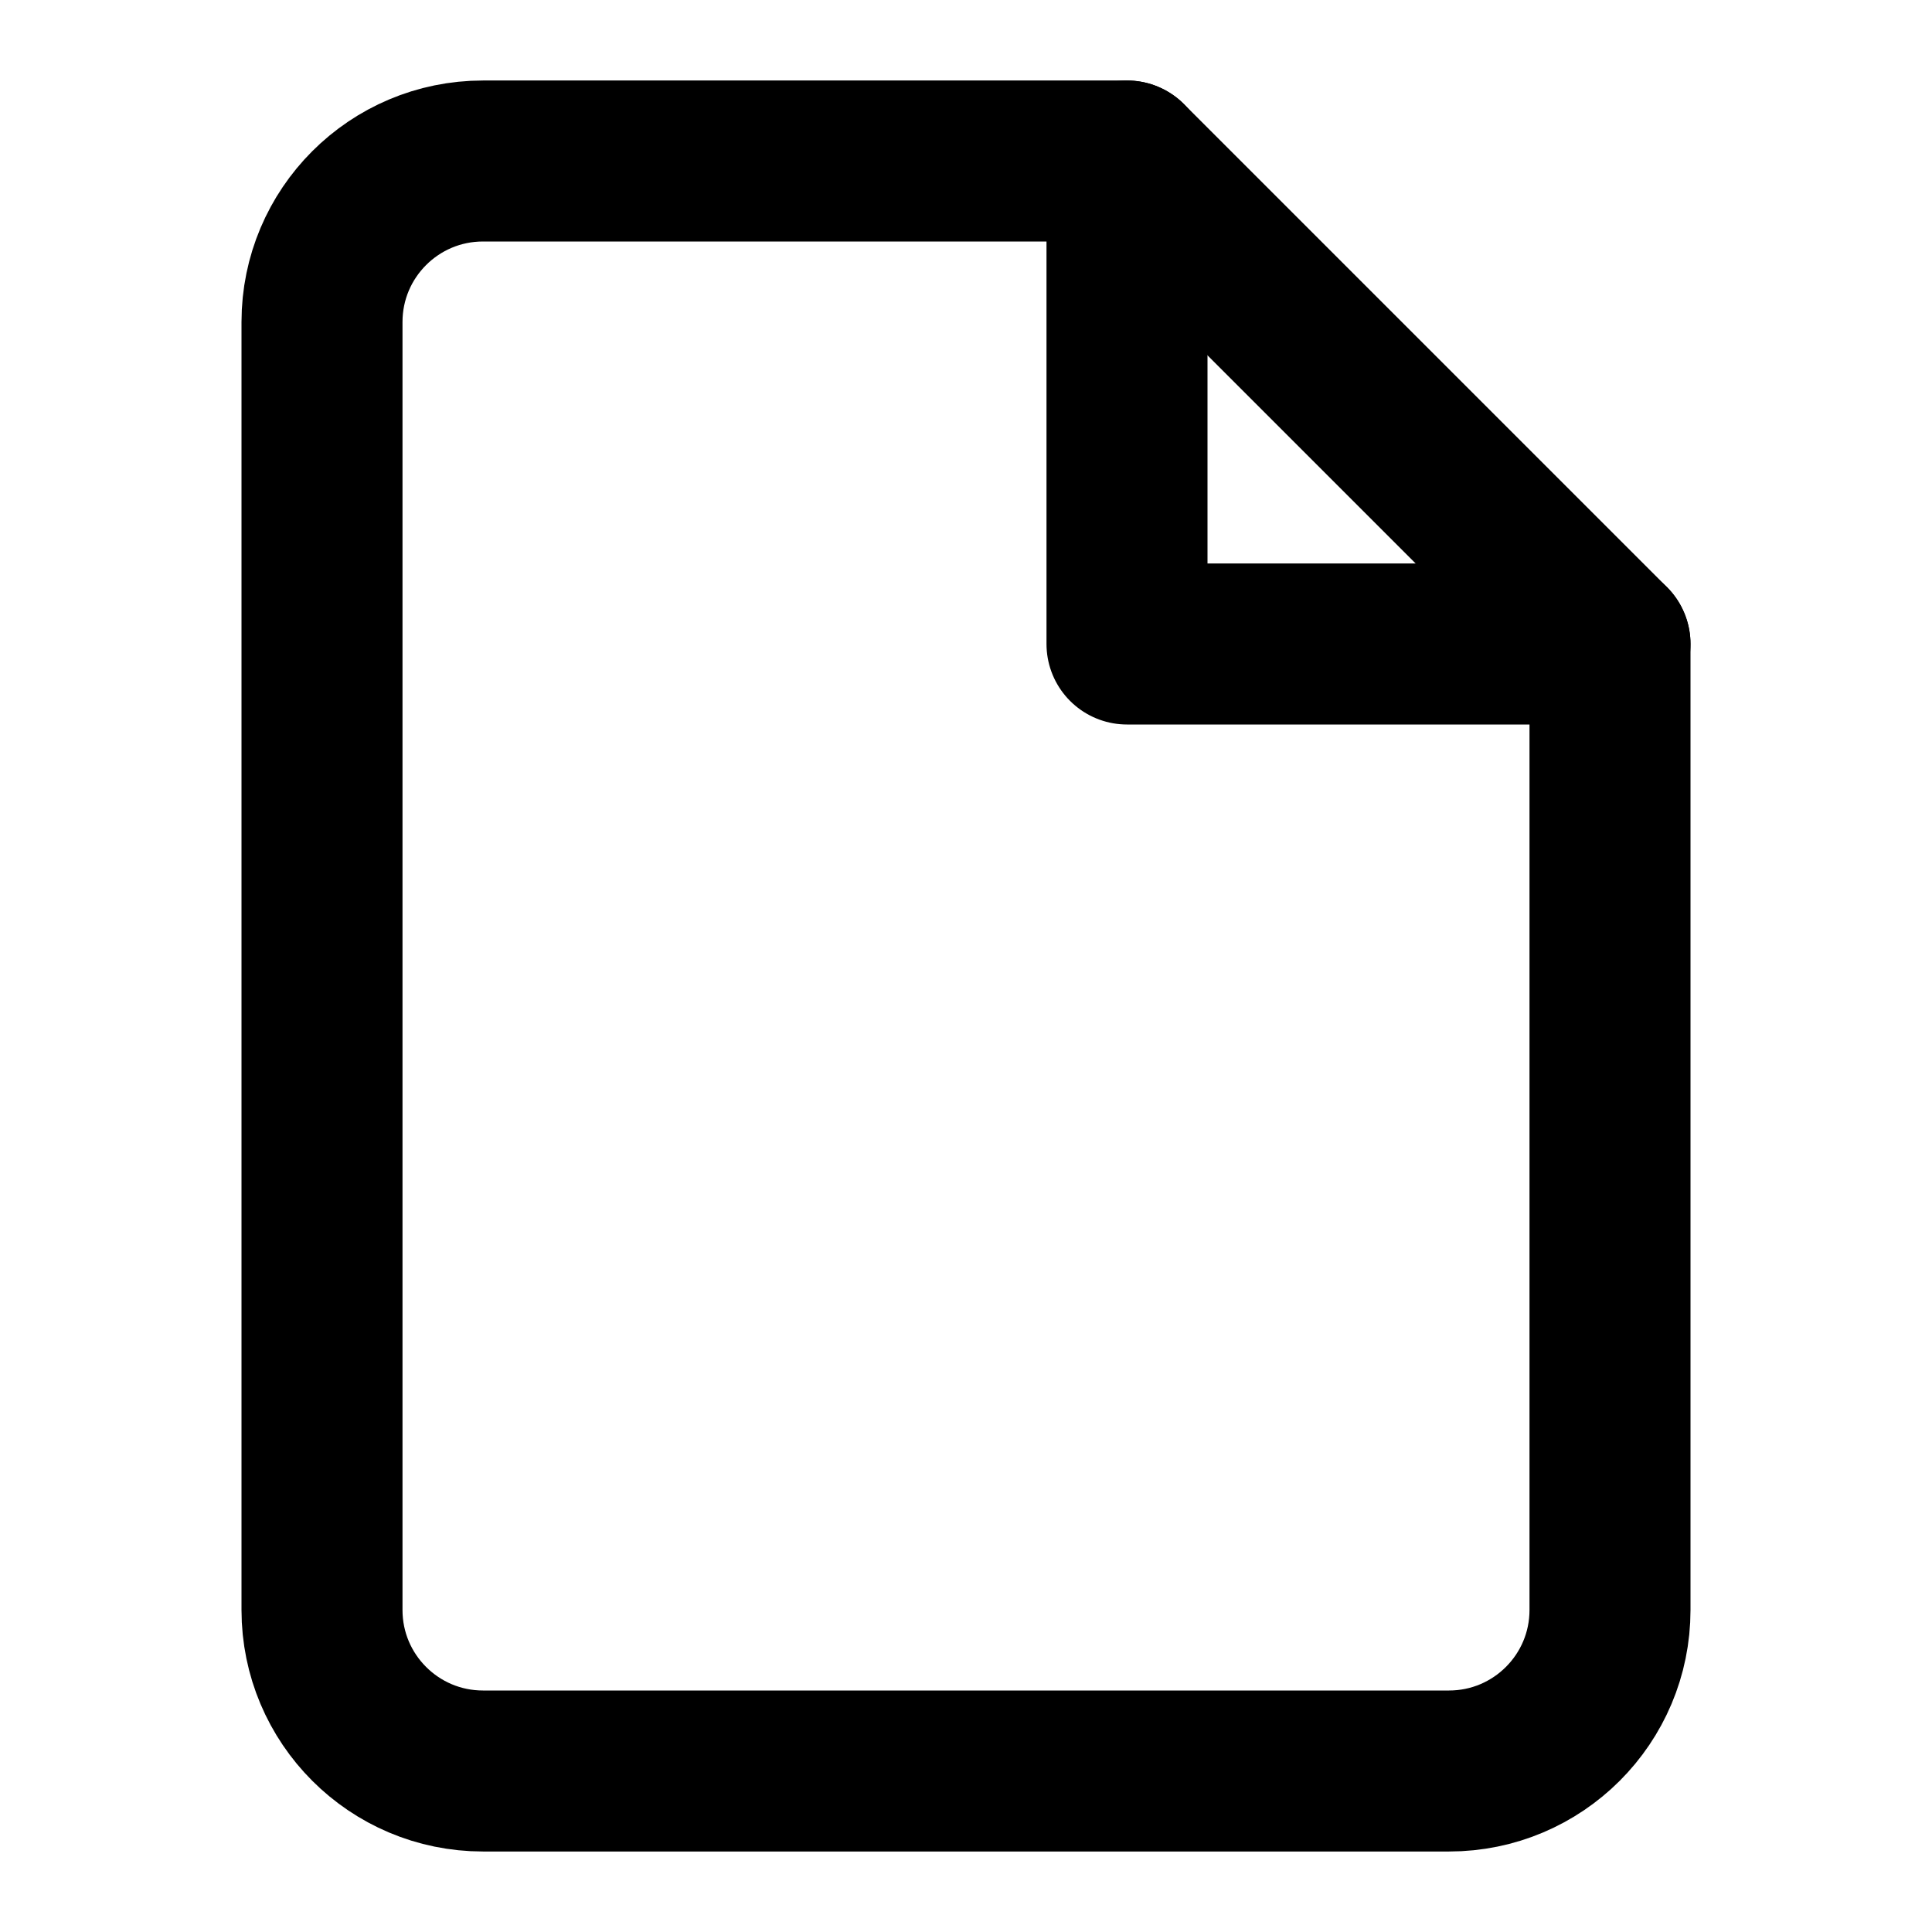
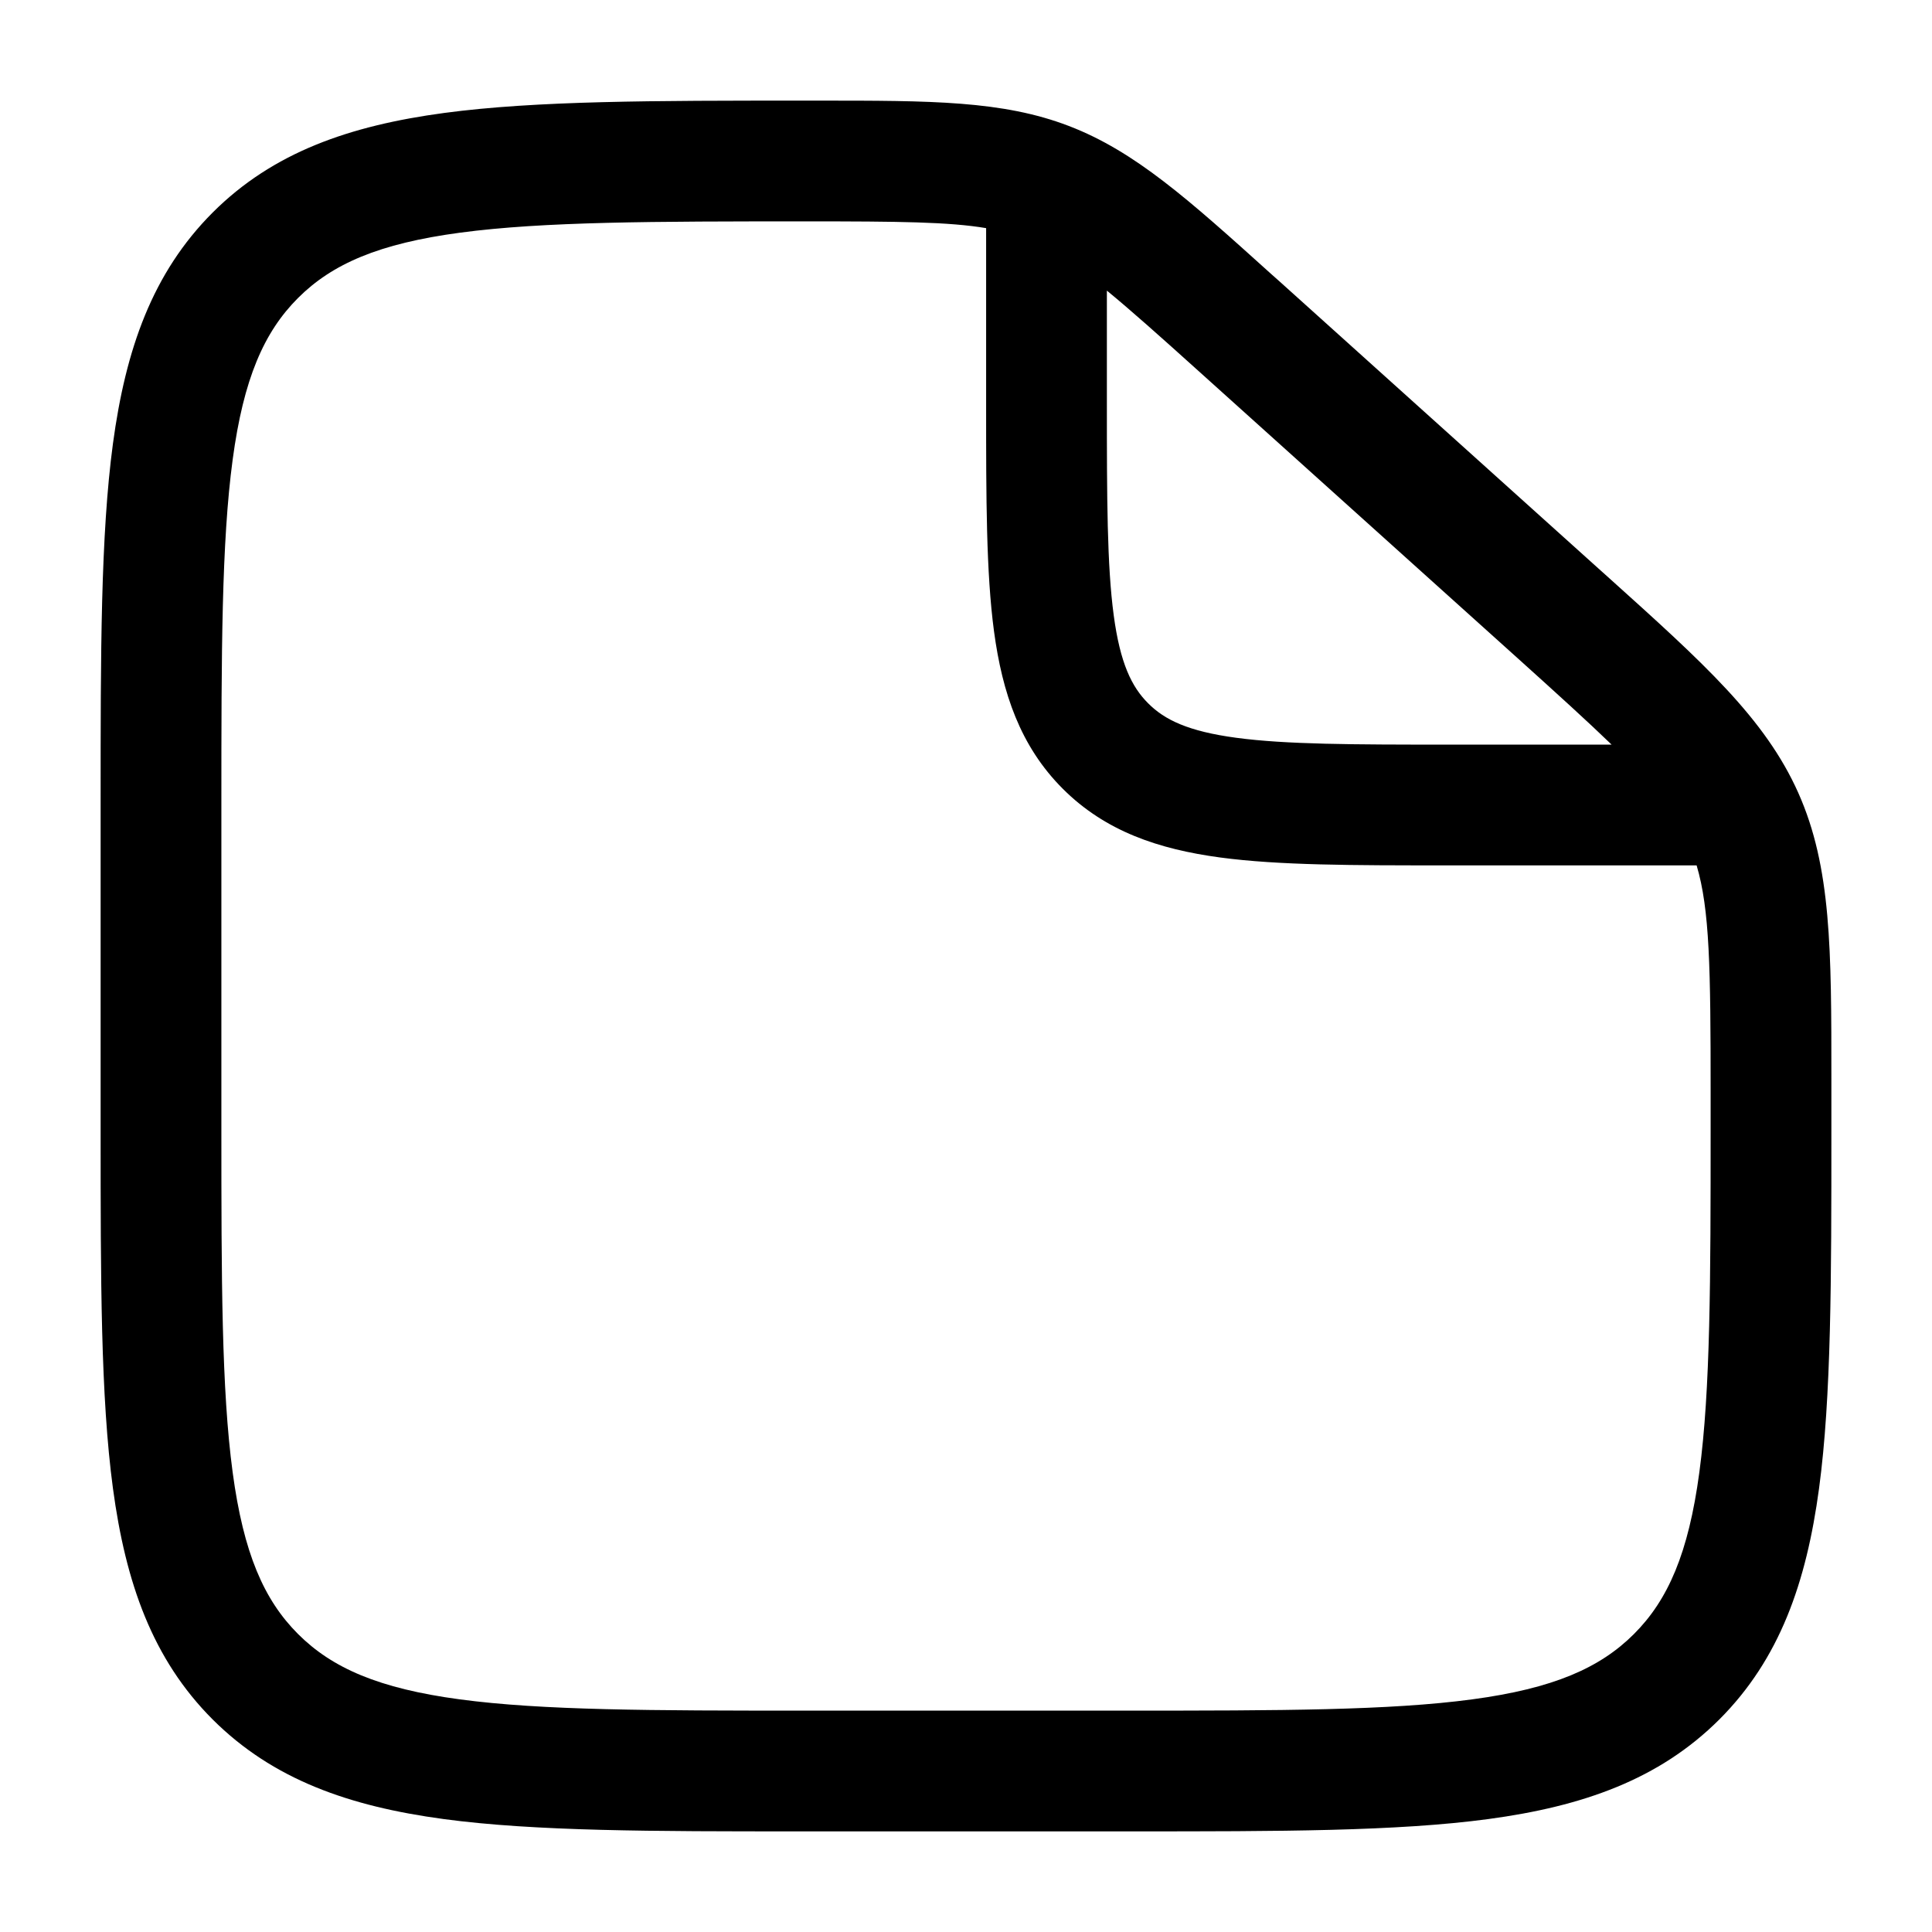
- <svg xmlns="http://www.w3.org/2000/svg" viewBox="0 0 24 24" fill="none" stroke="#000" stroke-width="2" stroke-linecap="round" stroke-linejoin="round">
-   <path d="M14 2H6a2 2 0 0 0-2 2v16a2 2 0 0 0 2 2h12a2 2 0 0 0 2-2V8Z" />
-   <path d="M14 2v6h6" />
+ <svg xmlns="http://www.w3.org/2000/svg" viewBox="0 0 24 24" fill="none">
+   <path fill-rule="evenodd" clip-rule="evenodd" d="M12.25 2.834C11.79 2.756 11.162 2.75 10.03 2.75C8.113 2.75 6.751 2.752 5.718 2.89C4.706 3.025 4.125 3.279 3.702 3.702C3.279 4.125 3.025 4.705 2.89 5.711C2.752 6.739 2.75 8.093 2.75 10V14C2.75 15.907 2.752 17.262 2.89 18.289C3.025 19.295 3.279 19.875 3.702 20.298C4.125 20.721 4.705 20.975 5.711 21.11C6.739 21.248 8.093 21.25 10 21.25H14C15.907 21.25 17.262 21.248 18.289 21.11C19.295 20.975 19.875 20.721 20.298 20.298C20.721 19.875 20.975 19.295 21.11 18.289C21.248 17.262 21.25 15.907 21.25 14V13.563C21.25 12.027 21.239 11.299 21.076 10.75H17.946C16.814 10.75 15.888 10.75 15.157 10.652C14.393 10.549 13.731 10.327 13.202 9.798C12.673 9.269 12.451 8.607 12.348 7.843C12.25 7.112 12.25 6.187 12.25 5.054V2.834ZM13.75 3.61V5C13.75 6.2 13.752 7.024 13.835 7.643C13.915 8.241 14.059 8.534 14.263 8.737C14.466 8.941 14.759 9.085 15.357 9.165C15.976 9.248 16.8 9.25 18 9.25H20.02C19.723 8.963 19.343 8.618 18.85 8.174L14.891 4.611C14.406 4.174 14.045 3.852 13.75 3.61ZM10.175 1.25C11.56 1.25 12.455 1.249 13.278 1.565C14.101 1.881 14.763 2.477 15.787 3.4C15.823 3.431 15.858 3.464 15.895 3.496L19.853 7.059C19.896 7.097 19.937 7.135 19.978 7.171C21.162 8.236 21.927 8.925 22.339 9.849C22.751 10.773 22.75 11.803 22.75 13.395C22.75 13.45 22.75 13.506 22.75 13.563V14.056C22.75 15.894 22.75 17.35 22.597 18.489C22.439 19.662 22.107 20.61 21.359 21.359C20.61 22.107 19.661 22.439 18.489 22.597C17.35 22.75 15.894 22.75 14.056 22.75H9.944C8.106 22.75 6.65 22.75 5.511 22.597C4.339 22.439 3.39 22.107 2.641 21.359C1.893 20.61 1.561 19.662 1.403 18.489C1.25 17.35 1.25 15.894 1.25 14.056V9.944C1.25 8.106 1.25 6.65 1.403 5.511C1.561 4.339 1.893 3.39 2.641 2.641C3.39 1.892 4.342 1.561 5.519 1.403C6.663 1.25 8.126 1.25 9.974 1.25L10.03 1.25C10.079 1.25 10.127 1.25 10.175 1.25Z" fill="currentColor" />
</svg>
